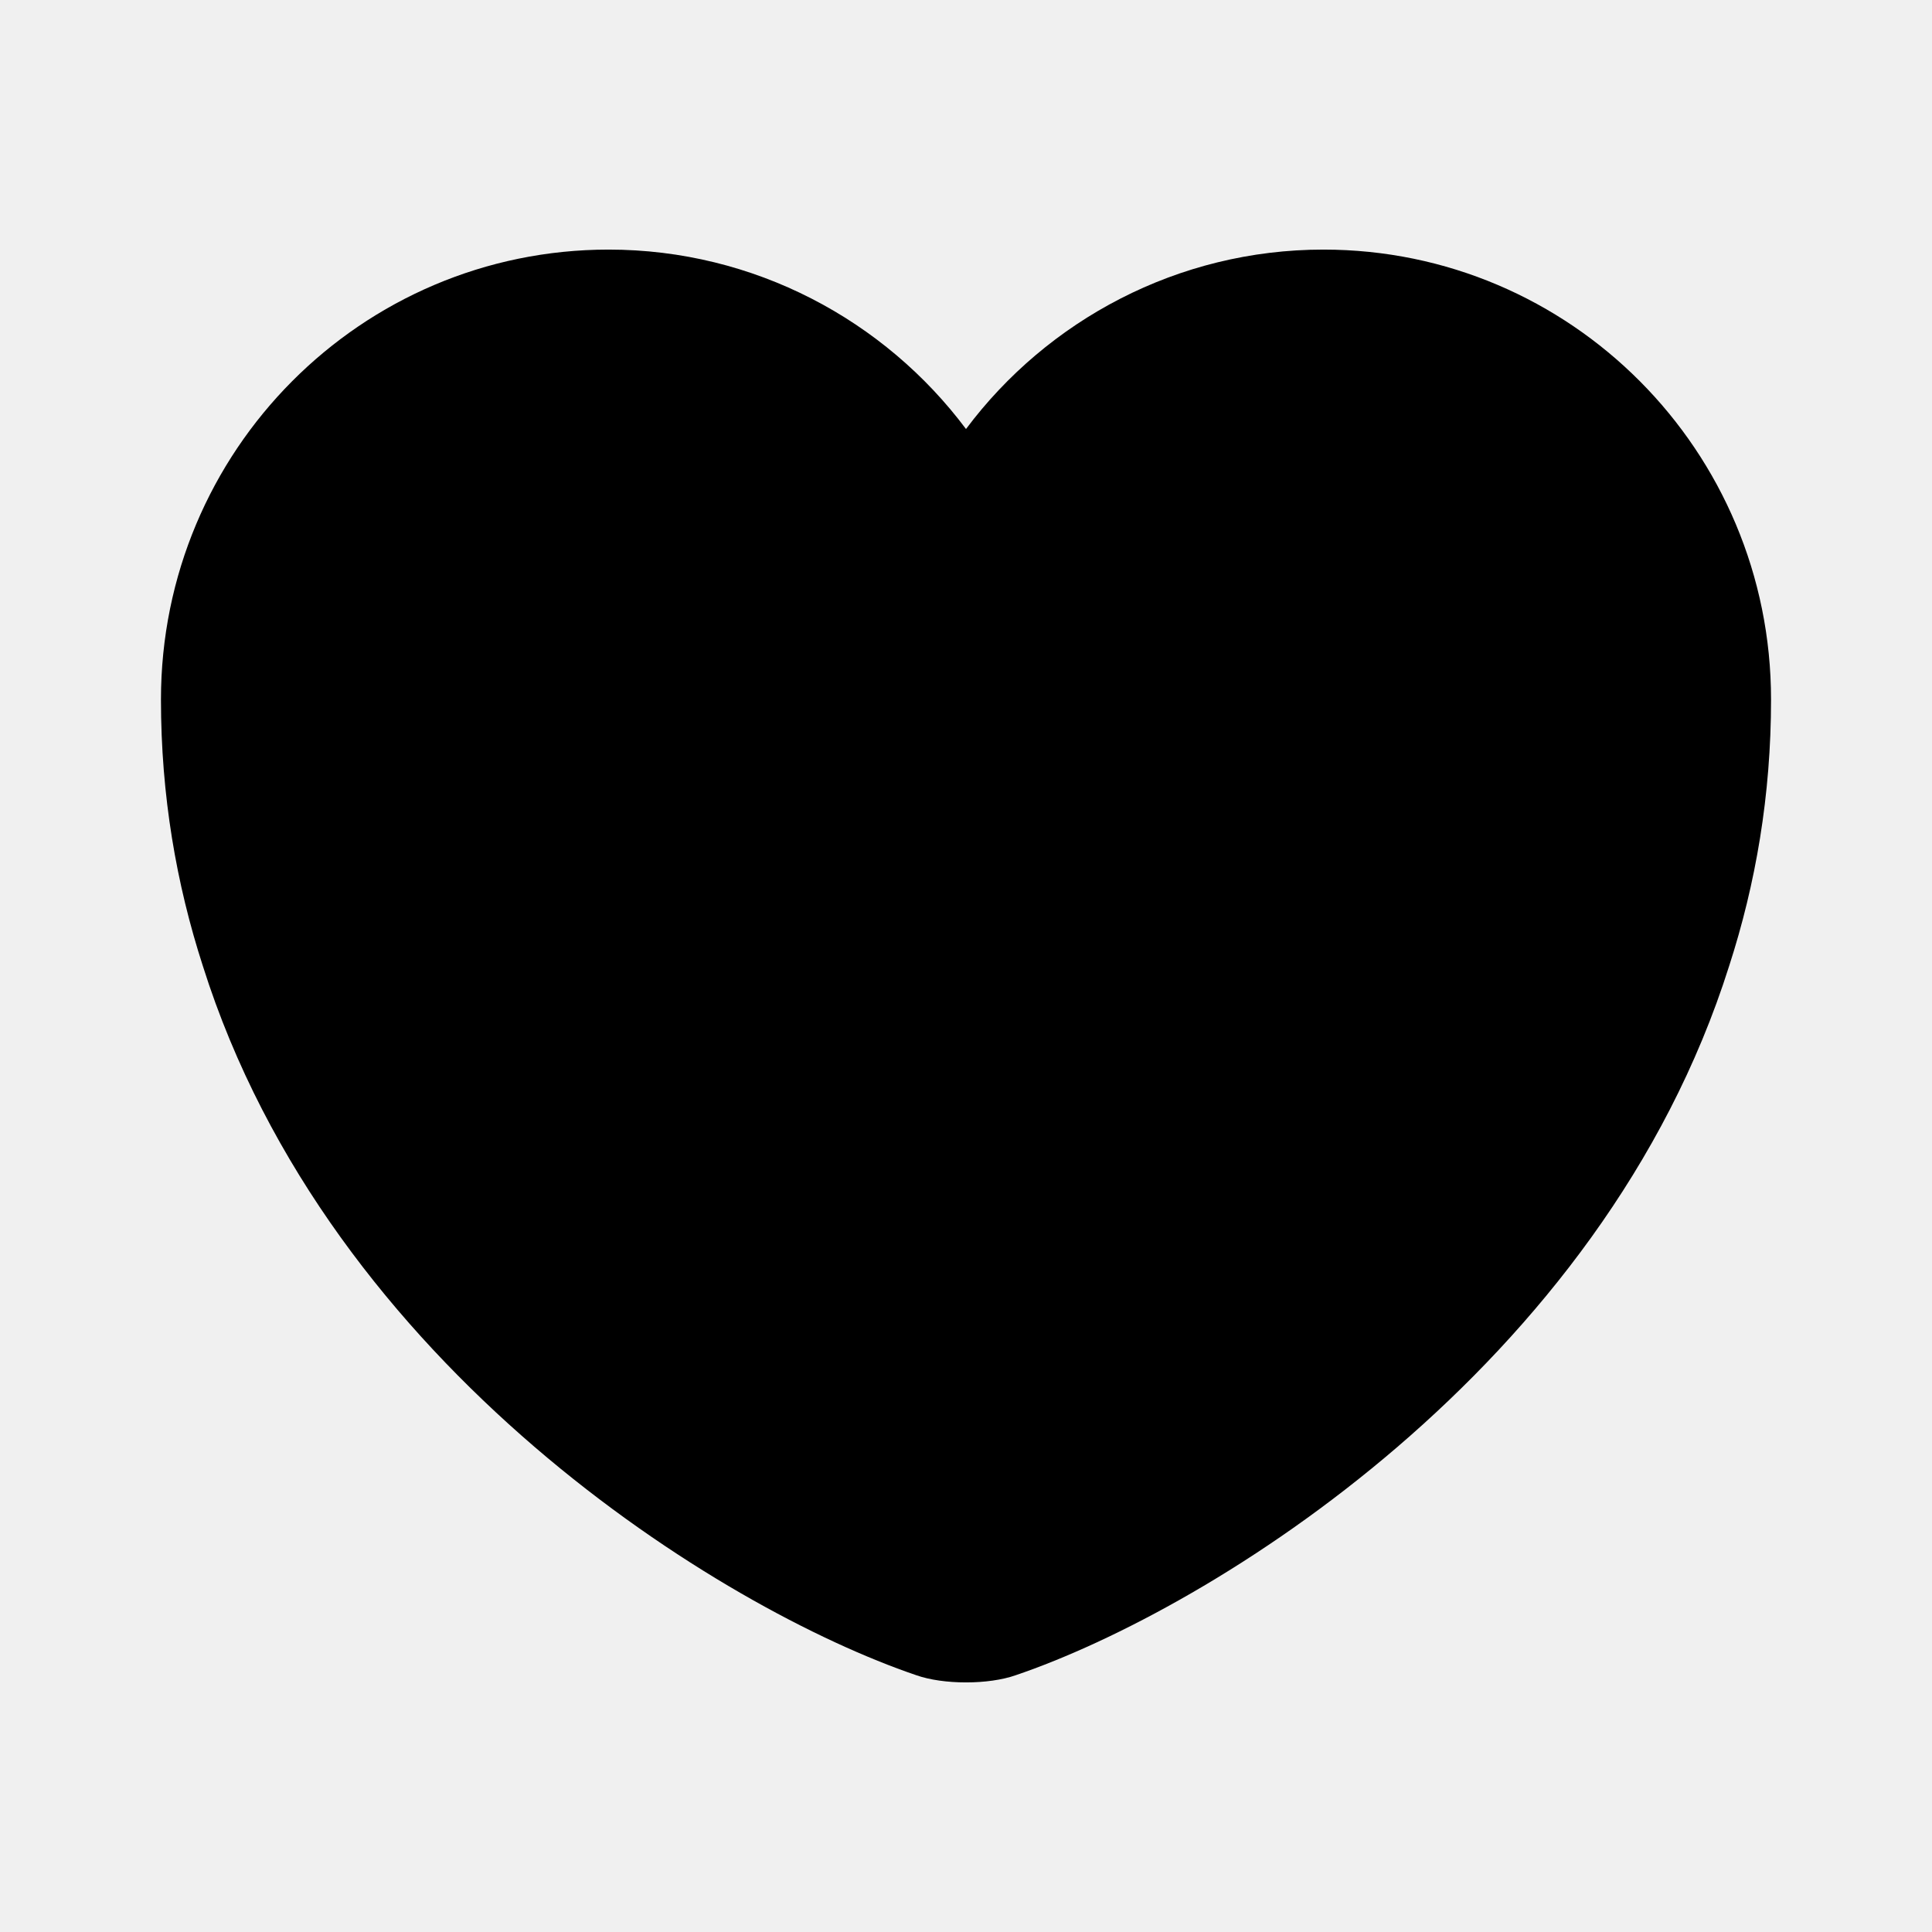
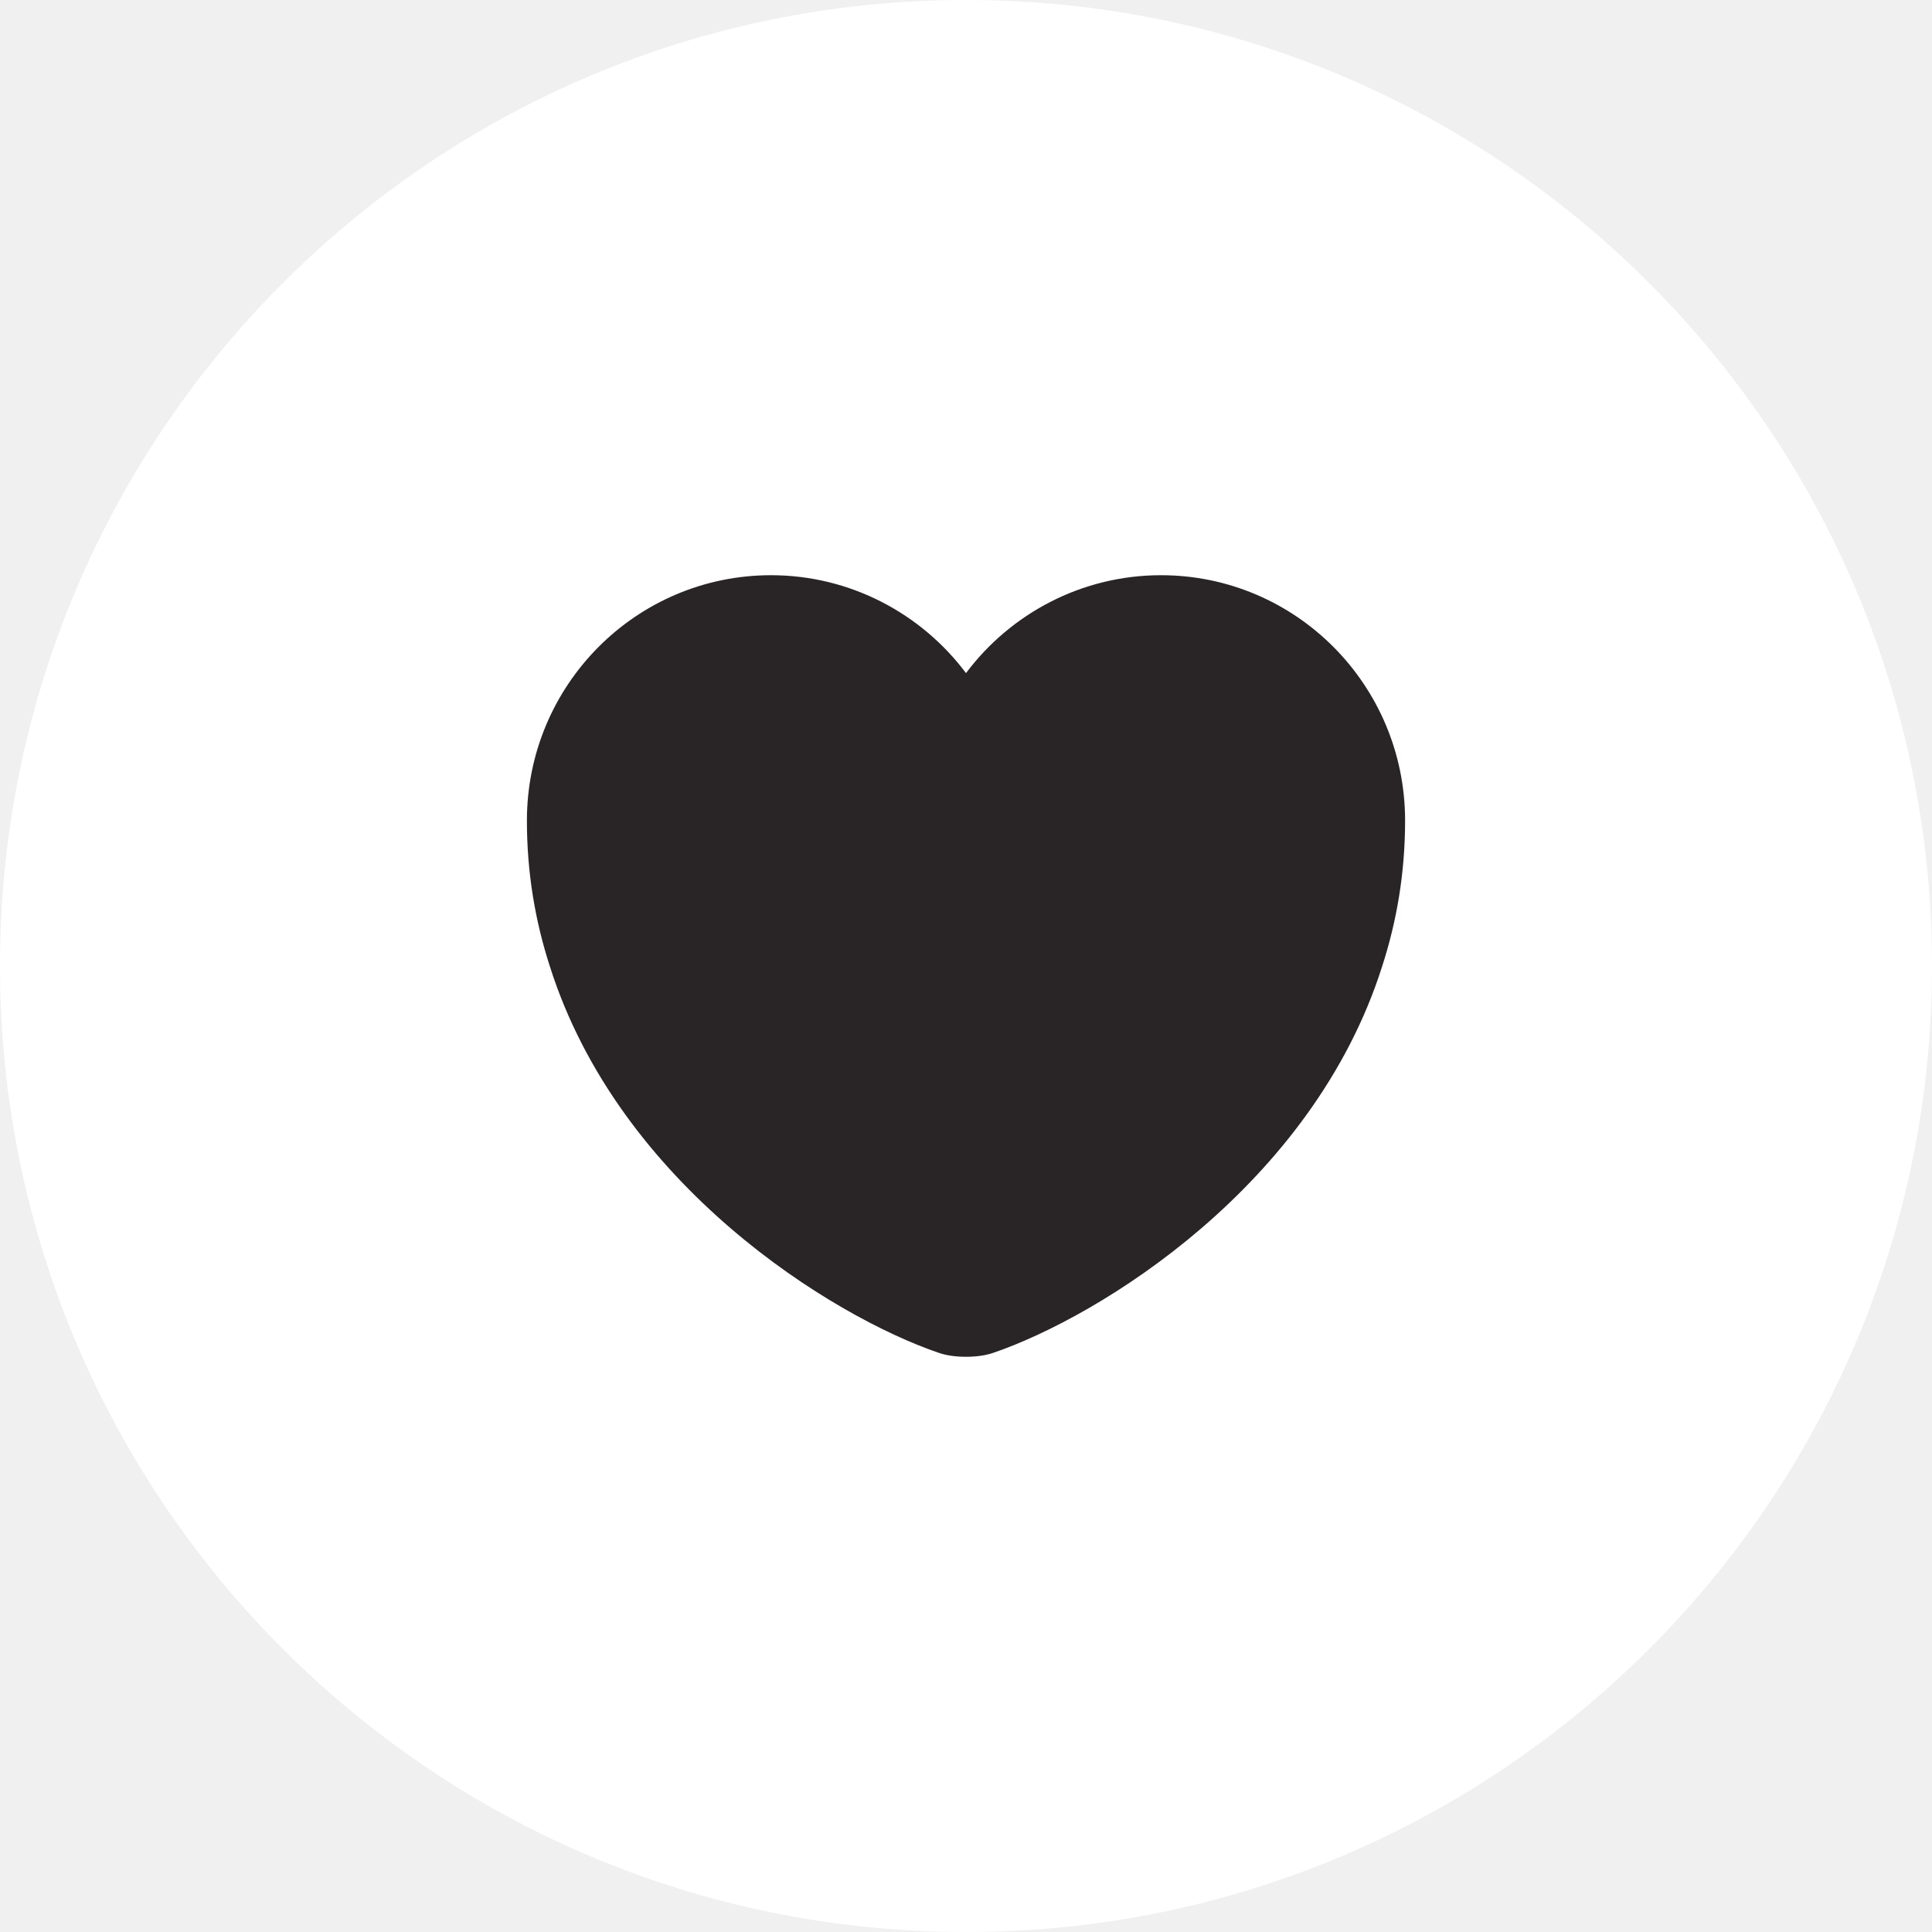
- <svg xmlns="http://www.w3.org/2000/svg" width="16" height="16" viewBox="0 0 16 16" fill="none">
-   <path d="M10.96 2.067C9.753 2.067 8.673 2.653 8 3.553C7.327 2.653 6.247 2.067 5.04 2.067C2.993 2.067 1.333 3.733 1.333 5.793C1.333 6.587 1.46 7.32 1.68 8C2.733 11.333 5.98 13.327 7.587 13.873C7.813 13.953 8.187 13.953 8.413 13.873C10.02 13.327 13.267 11.333 14.32 8C14.54 7.32 14.667 6.587 14.667 5.793C14.667 3.733 13.007 2.067 10.96 2.067Z" fill="black" />
+ <svg xmlns="http://www.w3.org/2000/svg" width="44" height="44" viewBox="0 0 44 44" fill="none">
+   <rect width="44" height="44" rx="22" fill="white" />
+   <path d="M26.44 13.1C24.63 13.1 23.01 13.98 22 15.33C20.99 13.98 19.37 13.1 17.56 13.1C14.49 13.1 12 15.6 12 18.69C12 19.88 12.19 20.98 12.52 22C14.1 27 18.97 29.99 21.38 30.81C21.72 30.93 22.28 30.93 22.62 30.81C25.03 29.99 29.9 27 31.48 22C31.81 20.98 32 19.88 32 18.69C32 15.6 29.51 13.1 26.44 13.1Z" fill="#292526" />
</svg>
